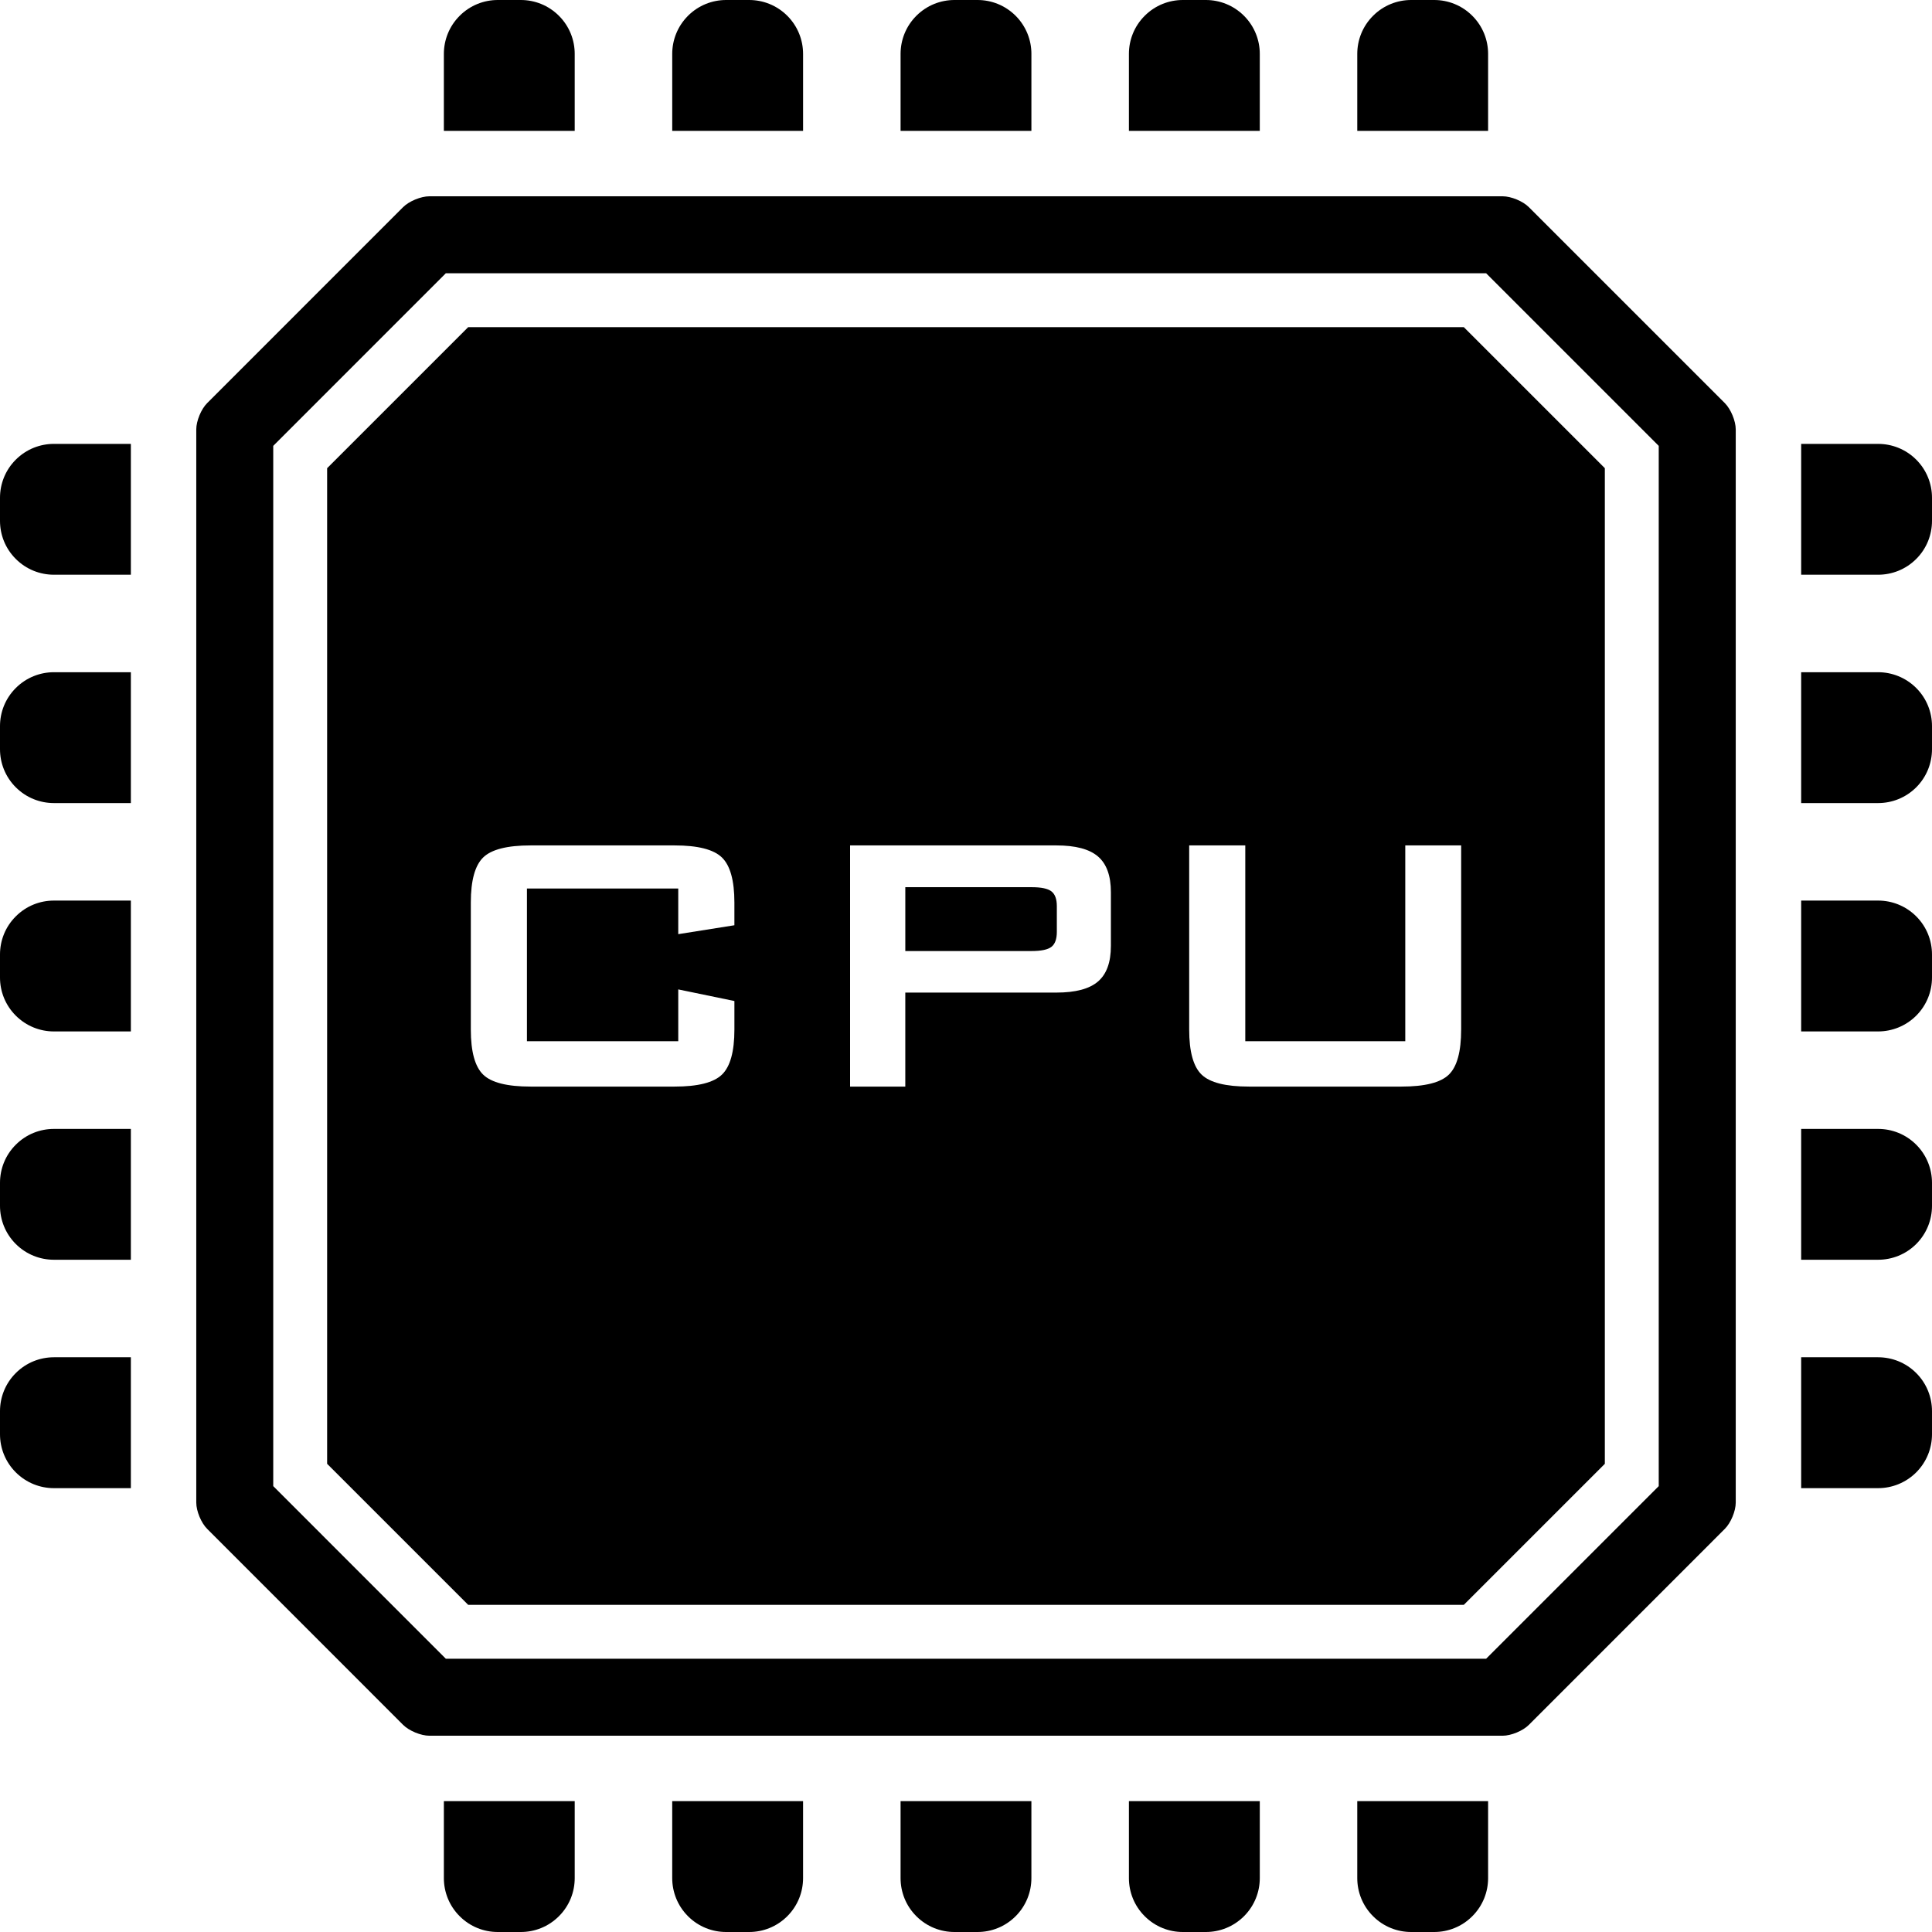
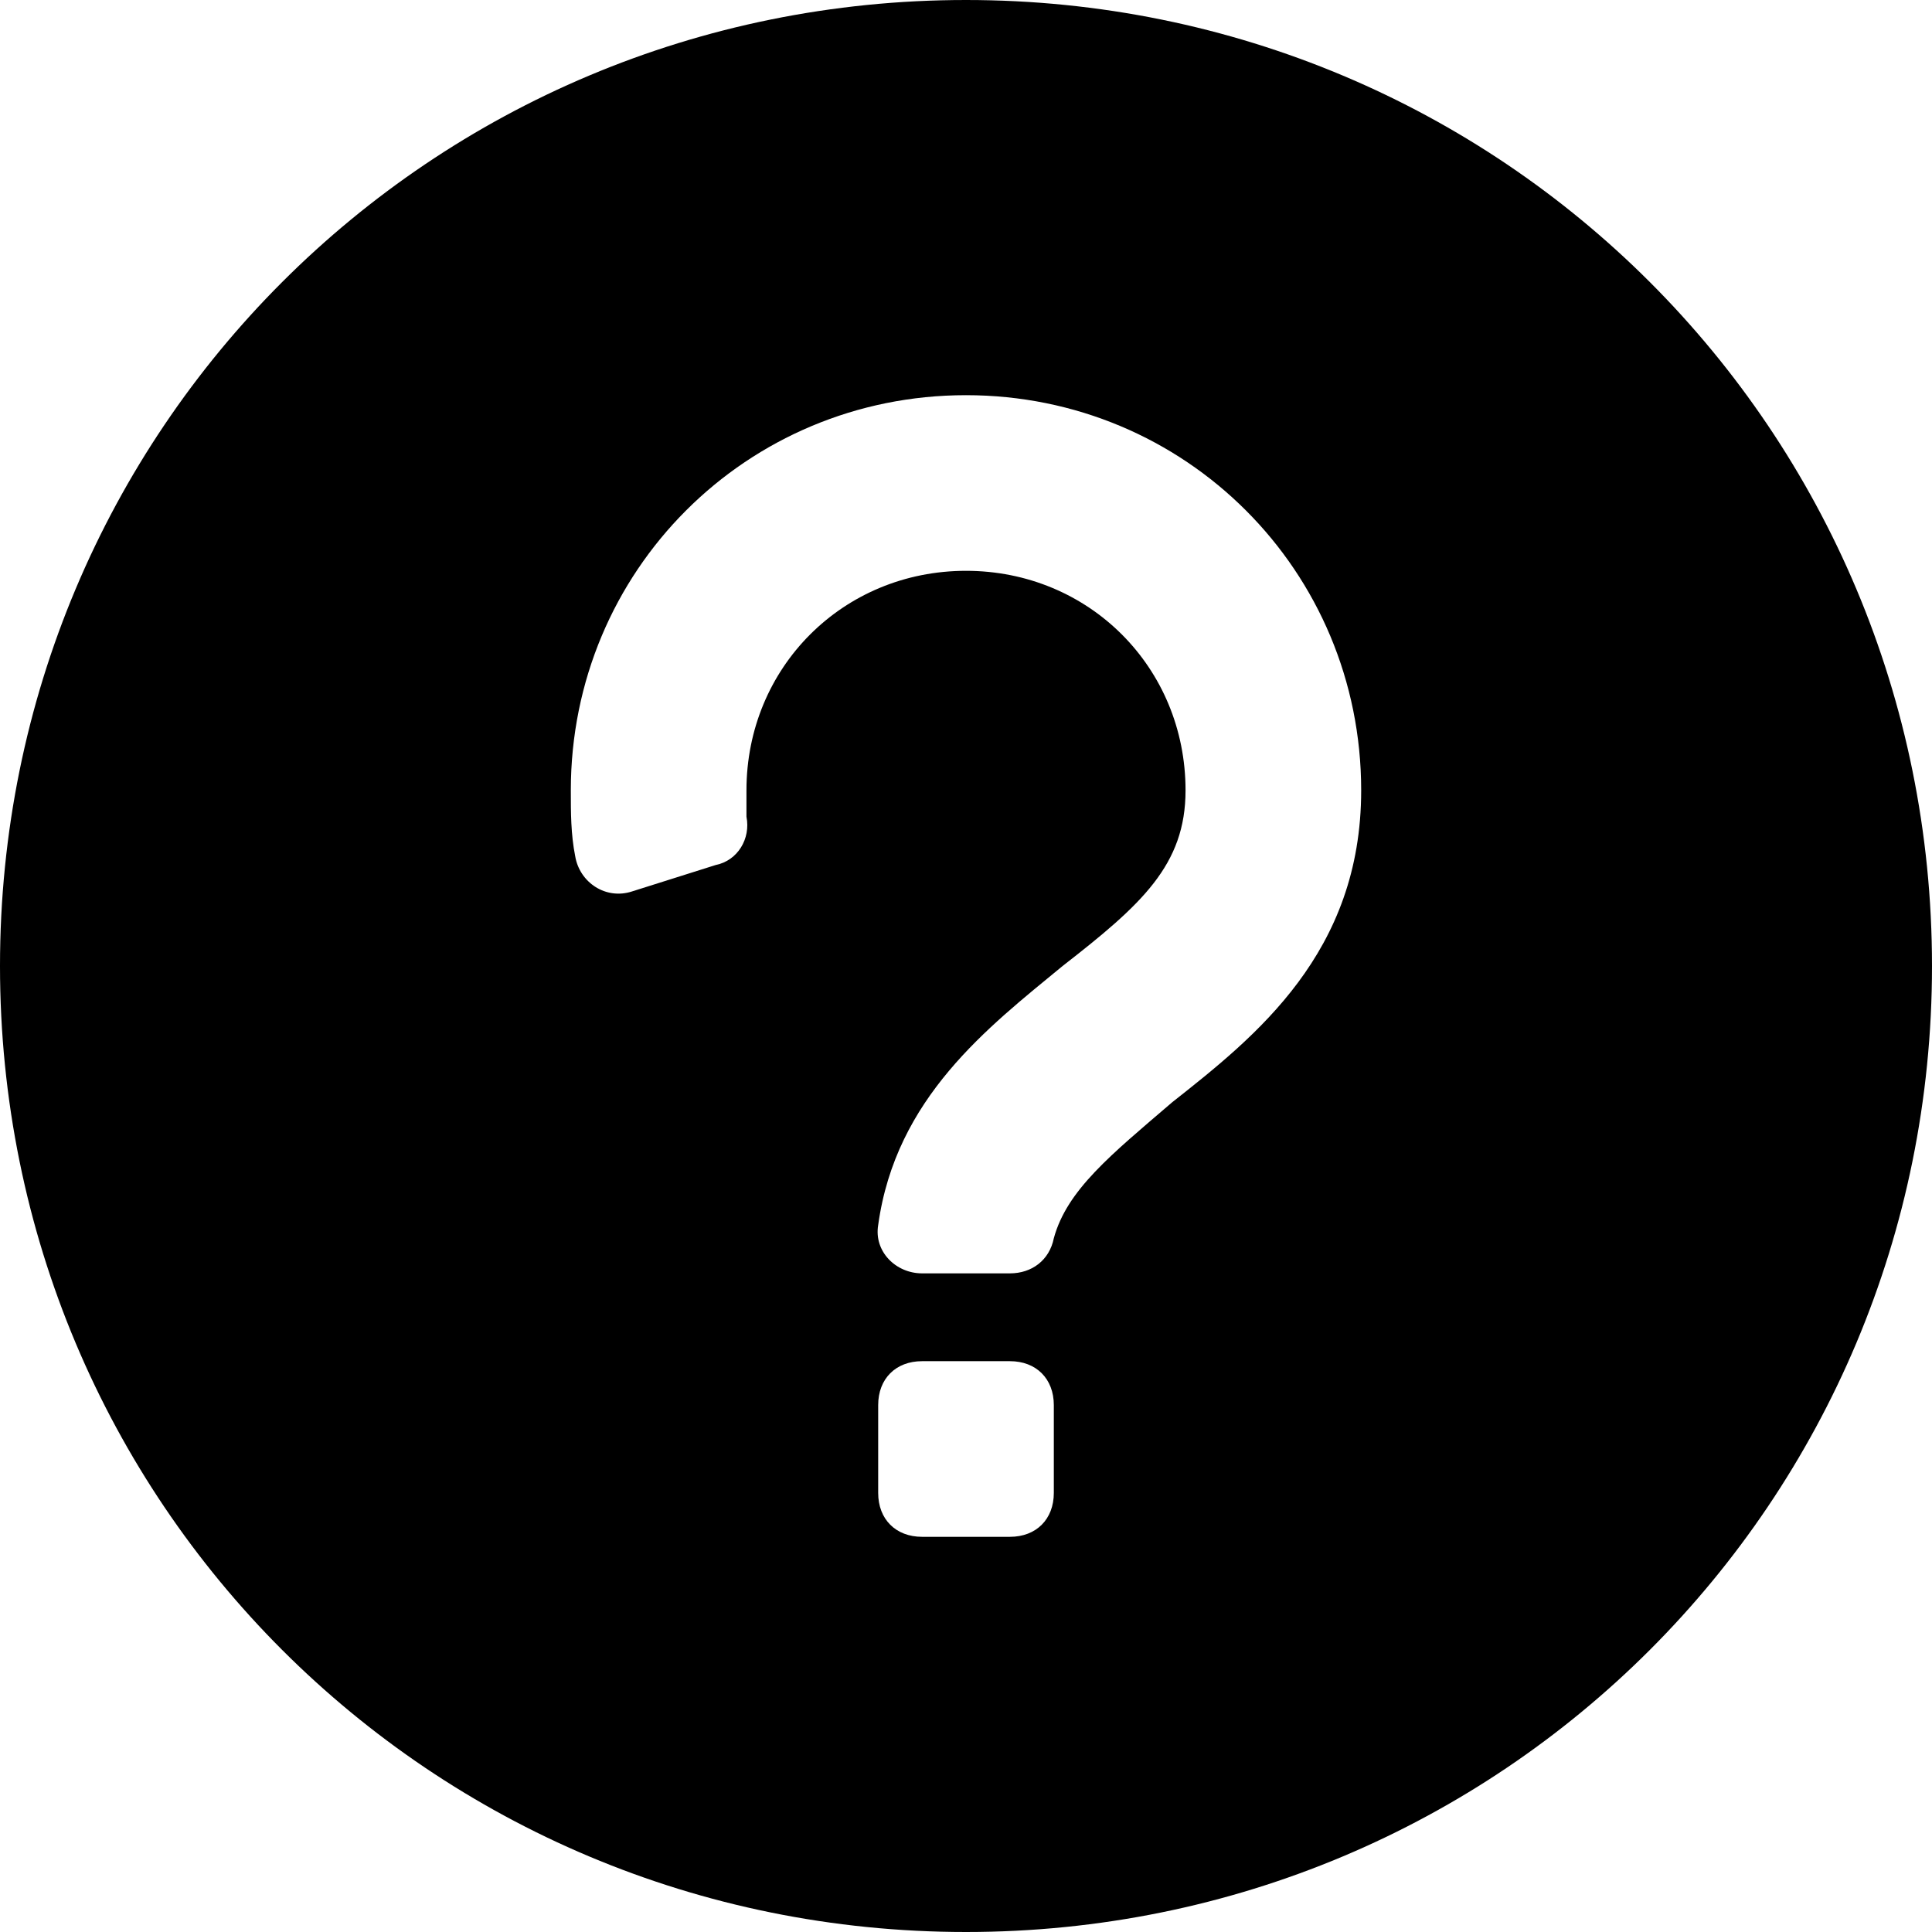
- <svg xmlns="http://www.w3.org/2000/svg" version="1.1" id="Layer_1" x="0px" y="0px" viewBox="0 0 512 512" style="enable-background:new 0 0 512 512;" xml:space="preserve">
-   <g>
-     <g>
-       <g>
-         <path d="M394.363,14.28L394.363,14.28c0-3.653-1.39-7.306-4.183-10.094C387.395,1.395,383.736,0,380.091,0h-6.126     c-3.648,0-7.306,1.398-10.089,4.186c-2.793,2.788-4.186,6.443-4.186,10.094v20.398h34.673V14.28z" />
-         <path d="M4.186,242.847C1.39,245.629,0,249.283,0,252.941v6.118c0,3.656,1.393,7.306,4.186,10.097     c2.788,2.783,6.443,4.186,10.094,4.186h20.398v-34.68H14.28C10.627,238.661,6.973,240.051,4.186,242.847z" />
-         <path d="M4.186,182.331C1.39,185.119,0,188.772,0,192.42v6.123c0,3.653,1.393,7.311,4.186,10.102     c2.788,2.783,6.443,4.178,10.094,4.178h20.398v-34.678H14.28C10.627,178.145,6.973,179.543,4.186,182.331z" />
-         <path d="M4.186,121.815C1.39,124.603,0,128.256,0,131.909v6.118c0,3.661,1.393,7.319,4.186,10.097     c2.788,2.793,6.443,4.183,10.094,4.183h20.398v-34.673H14.28C10.627,117.635,6.973,119.025,4.186,121.815z" />
-         <path d="M117.629,497.725c0,3.648,1.395,7.306,4.186,10.089c2.788,2.793,6.441,4.186,10.094,4.186h6.124     c3.648,0,7.306-1.393,10.089-4.186c2.793-2.783,4.183-6.443,4.183-10.089v-20.398h-34.675V497.725z" />
-         <path d="M273.331,14.28h0.003c0-3.653-1.393-7.306-4.175-10.094C266.365,1.395,262.715,0,259.059,0h-6.118     c-3.658,0-7.311,1.398-10.099,4.186s-4.18,6.443-4.18,10.094v20.398h34.67V14.28z" />
-         <path d="M333.857,14.28c0-3.653-1.4-7.306-4.183-10.094C326.881,1.395,323.22,0,319.572,0h-6.123     c-3.651,0-7.306,1.398-10.089,4.186c-2.796,2.788-4.186,6.443-4.186,10.094v20.398h34.683V14.28z" />
-         <path d="M152.305,14.28c0-3.651-1.39-7.306-4.183-10.094C145.339,1.398,141.681,0,138.033,0h-6.124     c-3.653,0-7.306,1.395-10.094,4.186c-2.79,2.788-4.186,6.441-4.186,10.094v20.398h34.675V14.28z" />
-         <path d="M4.186,363.876C1.39,366.659,0,370.317,0,373.975v6.116c0,3.658,1.393,7.306,4.186,10.099     c2.788,2.783,6.443,4.186,10.094,4.186h20.398V359.69H14.28C10.627,359.69,6.973,361.083,4.186,363.876z" />
-         <path d="M178.145,497.725c0,3.648,1.398,7.306,4.18,10.089c2.788,2.793,6.449,4.186,10.099,4.186h6.118     c3.653,0,7.306-1.393,10.102-4.186c2.783-2.783,4.178-6.444,4.178-10.089v-20.398h-34.678V497.725z" />
-         <path d="M14.28,299.174c-3.653,0-7.306,1.39-10.094,4.186C1.39,306.143,0,309.801,0,313.459v6.113     c0,3.661,1.393,7.306,4.186,10.102c2.788,2.783,6.443,4.173,10.094,4.173h20.398v-34.673L14.28,299.174L14.28,299.174z" />
-         <path d="M212.823,14.28L212.823,14.28c0-3.653-1.395-7.306-4.178-10.094C205.857,1.395,202.196,0,198.543,0h-6.118     c-3.653,0-7.311,1.398-10.099,4.186c-2.783,2.788-4.18,6.443-4.18,10.094v20.398h34.678V14.28z" />
-         <path d="M497.725,359.69h-20.398v0v34.685h20.398c3.648,0,7.306-1.403,10.099-4.186c2.783-2.796,4.175-6.443,4.175-10.099v-6.116     c0-3.658-1.393-7.316-4.175-10.099C505.032,361.083,501.371,359.69,497.725,359.69z" />
-         <path d="M497.725,238.661h-20.398v0v34.68h20.398c3.648,0,7.306-1.403,10.099-4.186c2.783-2.793,4.175-6.444,4.175-10.097v-6.118     c0-3.658-1.393-7.311-4.175-10.094C505.032,240.054,501.371,238.661,497.725,238.661z" />
-         <path d="M238.661,497.725c0,3.648,1.39,7.306,4.18,10.089c2.788,2.793,6.446,4.186,10.099,4.186h6.118     c3.656,0,7.306-1.393,10.097-4.186c2.783-2.783,4.175-6.444,4.175-10.089v-20.398h-34.67V497.725z" />
-         <path d="M497.725,178.145h-20.398v34.678h20.398c3.648,0,7.306-1.395,10.099-4.178c2.783-2.788,4.175-6.449,4.175-10.102v-6.123     c0-3.648-1.393-7.301-4.175-10.089C505.032,179.543,501.371,178.145,497.725,178.145z" />
-         <path d="M507.825,121.815c-2.793-2.788-6.454-4.18-10.099-4.18h-20.398v34.673h20.398c3.648,0,7.306-1.39,10.099-4.183     c2.783-2.778,4.175-6.436,4.175-10.097v-6.118C512,128.256,510.607,124.603,507.825,121.815z" />
-         <path d="M497.725,299.174h-20.398v34.673h20.398c3.648,0,7.306-1.39,10.099-4.173c2.783-2.796,4.175-6.443,4.175-10.102v-6.113     c0-3.661-1.393-7.316-4.175-10.099C505.032,300.564,501.371,299.174,497.725,299.174z" />
-         <path d="M299.174,497.725c0,3.648,1.39,7.306,4.186,10.089c2.783,2.793,6.441,4.186,10.089,4.186h6.124     c3.648,0,7.306-1.393,10.102-4.186c2.783-2.783,4.183-6.444,4.183-10.089v-20.398h-34.683V497.725z" />
-         <path d="M359.69,497.725c0,3.648,1.393,7.306,4.186,10.089c2.783,2.793,6.444,4.186,10.089,4.186h6.126     c3.648,0,7.306-1.393,10.089-4.186c2.793-2.783,4.183-6.444,4.183-10.089v-20.398H359.69V497.725z" />
-         <path d="M124.076,86.697l-37.384,37.379v263.846l37.384,37.379h263.846l37.379-37.379V124.076l-37.379-37.379H124.076z      M194.624,272.837c0,5.852-1.108,9.828-3.297,11.942c-2.197,2.125-6.382,3.177-12.549,3.177h-38.164     c-6.205,0-10.396-1.052-12.577-3.177c-2.176-2.115-3.264-6.09-3.264-11.942V239.16c0-5.806,1.091-9.782,3.264-11.914     c2.181-2.135,6.369-3.203,12.577-3.203h38.162c6.17,0,10.353,1.068,12.549,3.203c2.189,2.132,3.297,6.108,3.297,11.914v6.042     l-14.879,2.36v-12.093h-40.1v40.458h40.102v-13.724l14.879,3.077V272.837z M294.397,250.706c0,4.311-1.137,7.45-3.418,9.405     c-2.278,1.958-5.947,2.934-11.034,2.934h-40.031v24.911H225.28v-63.913h54.666c5.084,0,8.755,0.975,11.034,2.931     c2.281,1.956,3.418,5.11,3.418,9.464V250.706z M387.223,272.837h-0.003c0,5.852-1.083,9.828-3.254,11.942     c-2.181,2.125-6.374,3.177-12.588,3.177h-40.392c-6.167,0-10.353-1.052-12.552-3.177c-2.191-2.115-3.287-6.09-3.287-11.942     v-48.794h14.866v51.886h42.399v-51.886h14.81V272.837z" />
-         <path d="M405.166,54.899c-1.577-1.59-4.71-2.88-6.956-2.88H113.789c-2.245,0-5.379,1.293-6.968,2.88l-51.919,51.927     c-1.59,1.585-2.888,4.716-2.888,6.963v284.421c0,2.245,1.298,5.379,2.888,6.956l51.922,51.937c1.59,1.59,4.721,2.883,6.968,2.883     h284.421c2.245,0,5.379-1.293,6.956-2.883l51.927-51.937c1.587-1.577,2.893-4.71,2.893-6.956V113.789     c-0.003-2.245-1.308-5.379-2.895-6.963L405.166,54.899z M393.838,439.585H118.154l-45.742-45.747V118.162l45.742-45.75h275.681     l45.747,45.75v275.676h0.003L393.838,439.585z" />
-         <path d="M273.352,235.113h-33.436v16.924h33.439c2.586,0,4.339-0.374,5.292-1.119s1.426-2.071,1.426-3.96v-6.83     c0-1.856-0.474-3.154-1.426-3.899C277.693,235.479,275.94,235.113,273.352,235.113z" />
-       </g>
-     </g>
-   </g>
-   <g>
- </g>
-   <g>
- </g>
-   <g>
- </g>
-   <g>
- </g>
-   <g>
- </g>
-   <g>
- </g>
-   <g>
- </g>
-   <g>
- </g>
-   <g>
- </g>
-   <g>
- </g>
-   <g>
- </g>
-   <g>
- </g>
-   <g>
- </g>
-   <g>
- </g>
-   <g>
- </g>
+ <svg xmlns="http://www.w3.org/2000/svg" version="1.1" viewBox="0 0 44 44" enable-background="new 0 0 44 44">
+   <path d="m22,0c-12.2,0-22,9.8-22,22s9.8,22 22,22 22-9.8 22-22-9.8-22-22-22zm2,34c0,0.6-0.4,1-1,1h-2c-0.6,0-1-0.4-1-1v-2c0-0.6 0.4-1 1-1h2c0.6,0 1,0.4 1,1v2zm2.7-8.9c-1.4,1.2-2.4,2-2.7,3.1-0.1,0.5-0.5,0.8-1,0.8h-2c-0.6,0-1.1-0.5-1-1.1 0.4-2.9 2.5-4.5 4.2-5.9 1.8-1.4 2.8-2.3 2.8-4 0-2.8-2.2-5-5-5s-5,2.2-5,5c0,0.2 0,0.4 0,0.6 0.1,0.5-0.2,1-0.7,1.1l-1.9,.6c-0.6,0.2-1.2-0.2-1.3-0.8-0.1-0.5-0.1-1-0.1-1.5 0-5 4-9 9-9s9,4 9,9c0,3.7-2.4,5.6-4.3,7.1z" />
</svg>
